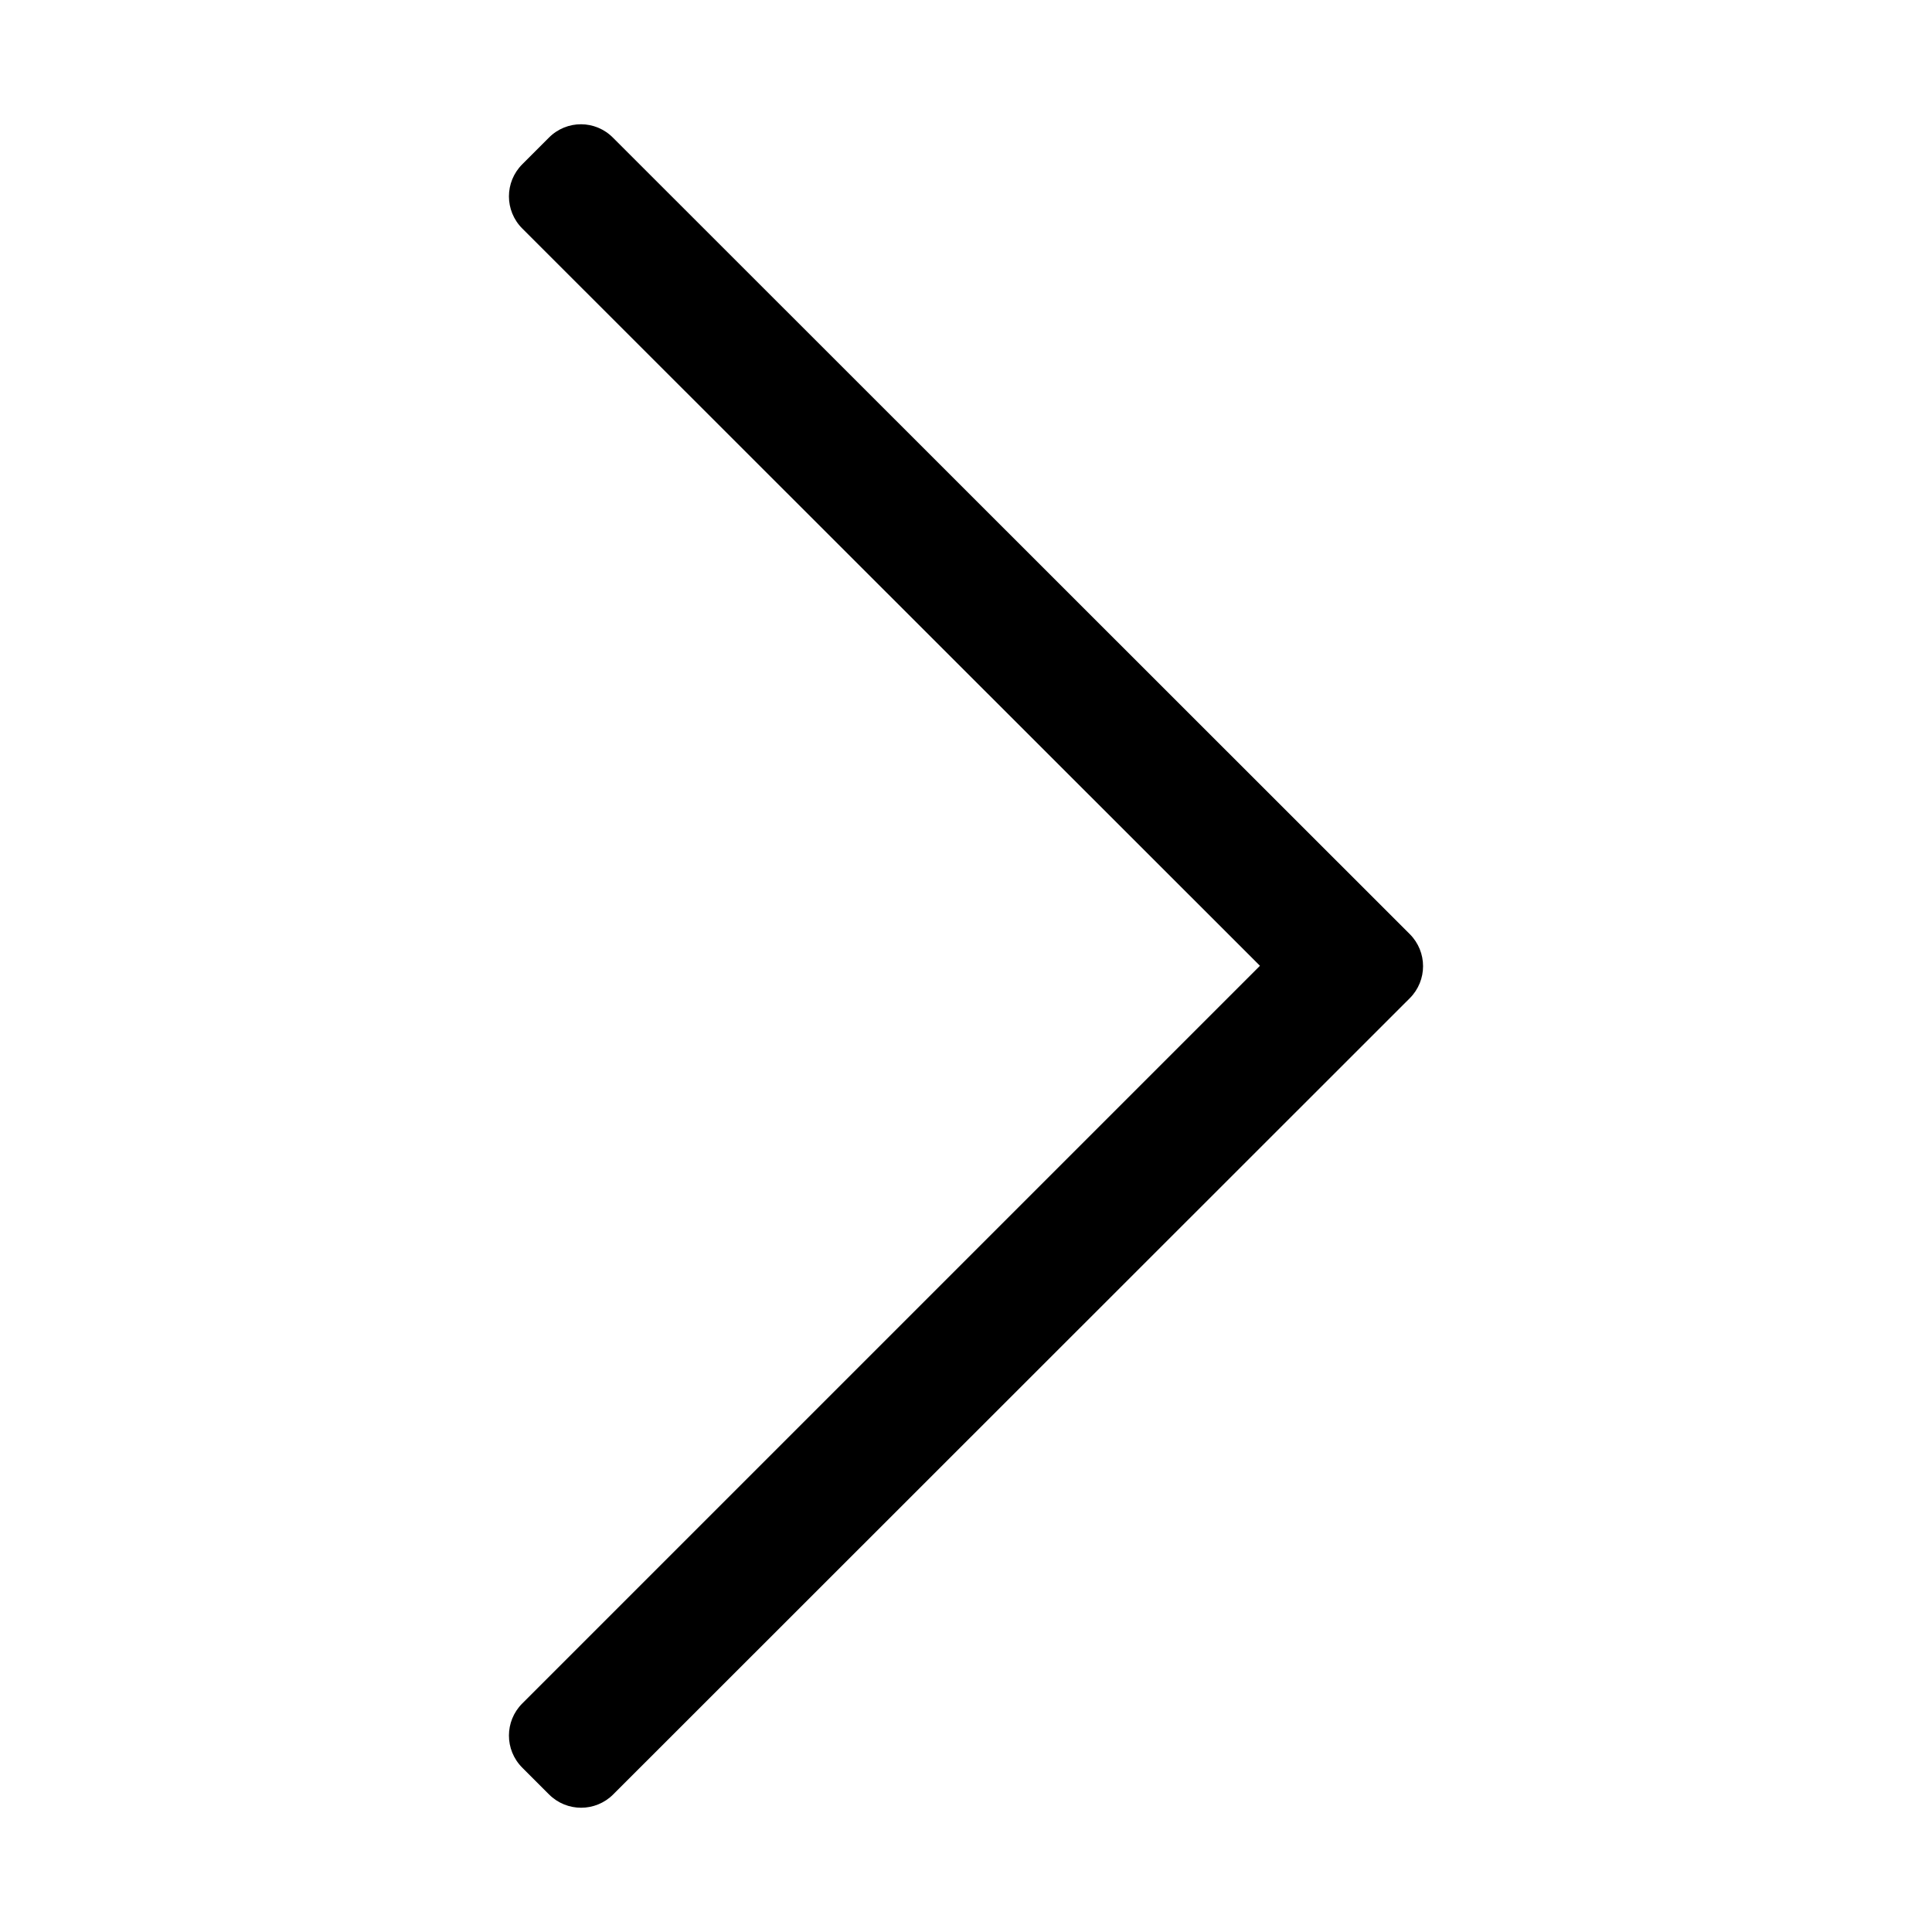
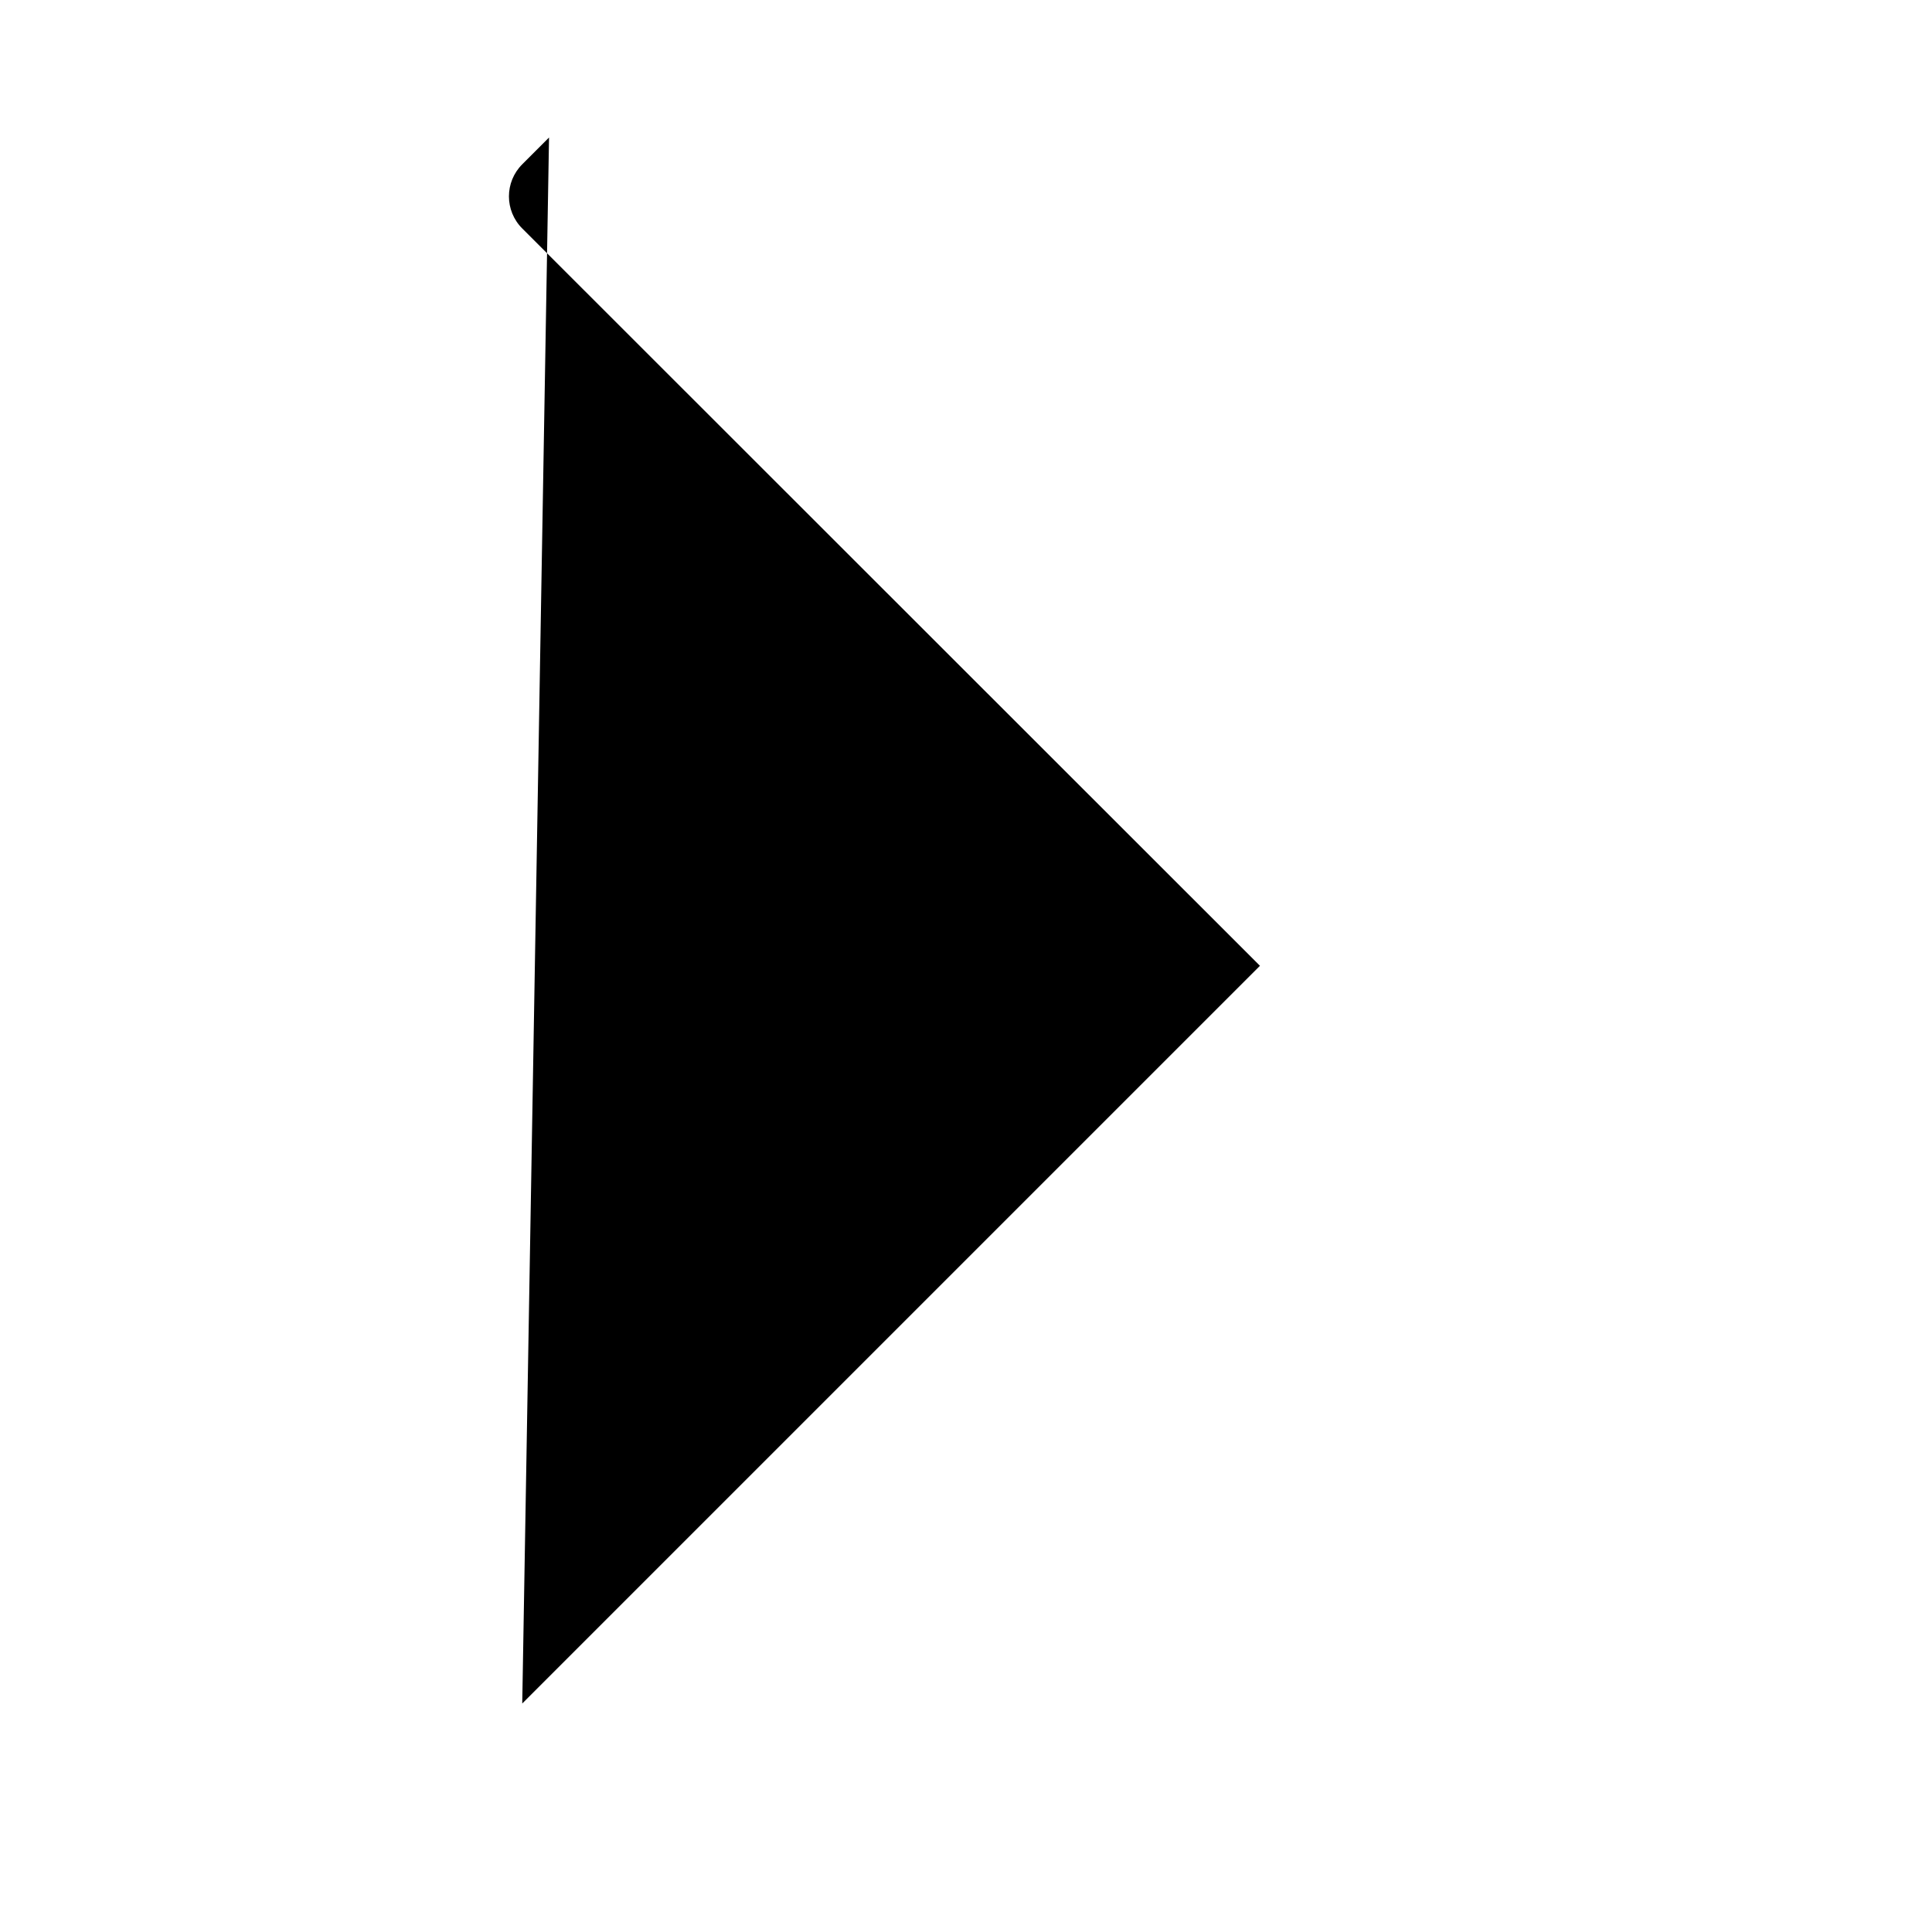
- <svg xmlns="http://www.w3.org/2000/svg" version="1.2" x="0px" y="0px" viewBox="0 0 500 500" xml:space="preserve">
-   <path d="M142.09,35.589l-6.934,6.934c-4.59,4.591-4.59,12.012,0,16.602l190.918,190.82L135.156,440.862  c-4.59,4.59-4.59,12.012,0,16.602l6.934,6.934c4.59,4.59,12.012,4.59,16.602,0l206.152-206.054c4.59-4.59,4.59-12.012,0-16.602  L158.692,35.687C154.102,31,146.68,31,142.09,35.589z" />
+ <svg xmlns="http://www.w3.org/2000/svg" role="img" version="1.2" viewBox="0 0 500 500">
+   <path fill="currentColor" d="M142.09,35.589l-6.934,6.934c-4.59,4.591-4.59,12.012,0,16.602l190.918,190.82L135.156,440.862,c-4.59,4.59-4.59,12.012,0,16.602l6.934,6.934c4.59,4.59,12.012,4.59,16.602,0l206.152-206.054c4.59-4.59,4.59-12.012,0-16.602,L158.692,35.687C154.102,31,146.68,31,142.09,35.589z" />
</svg>
